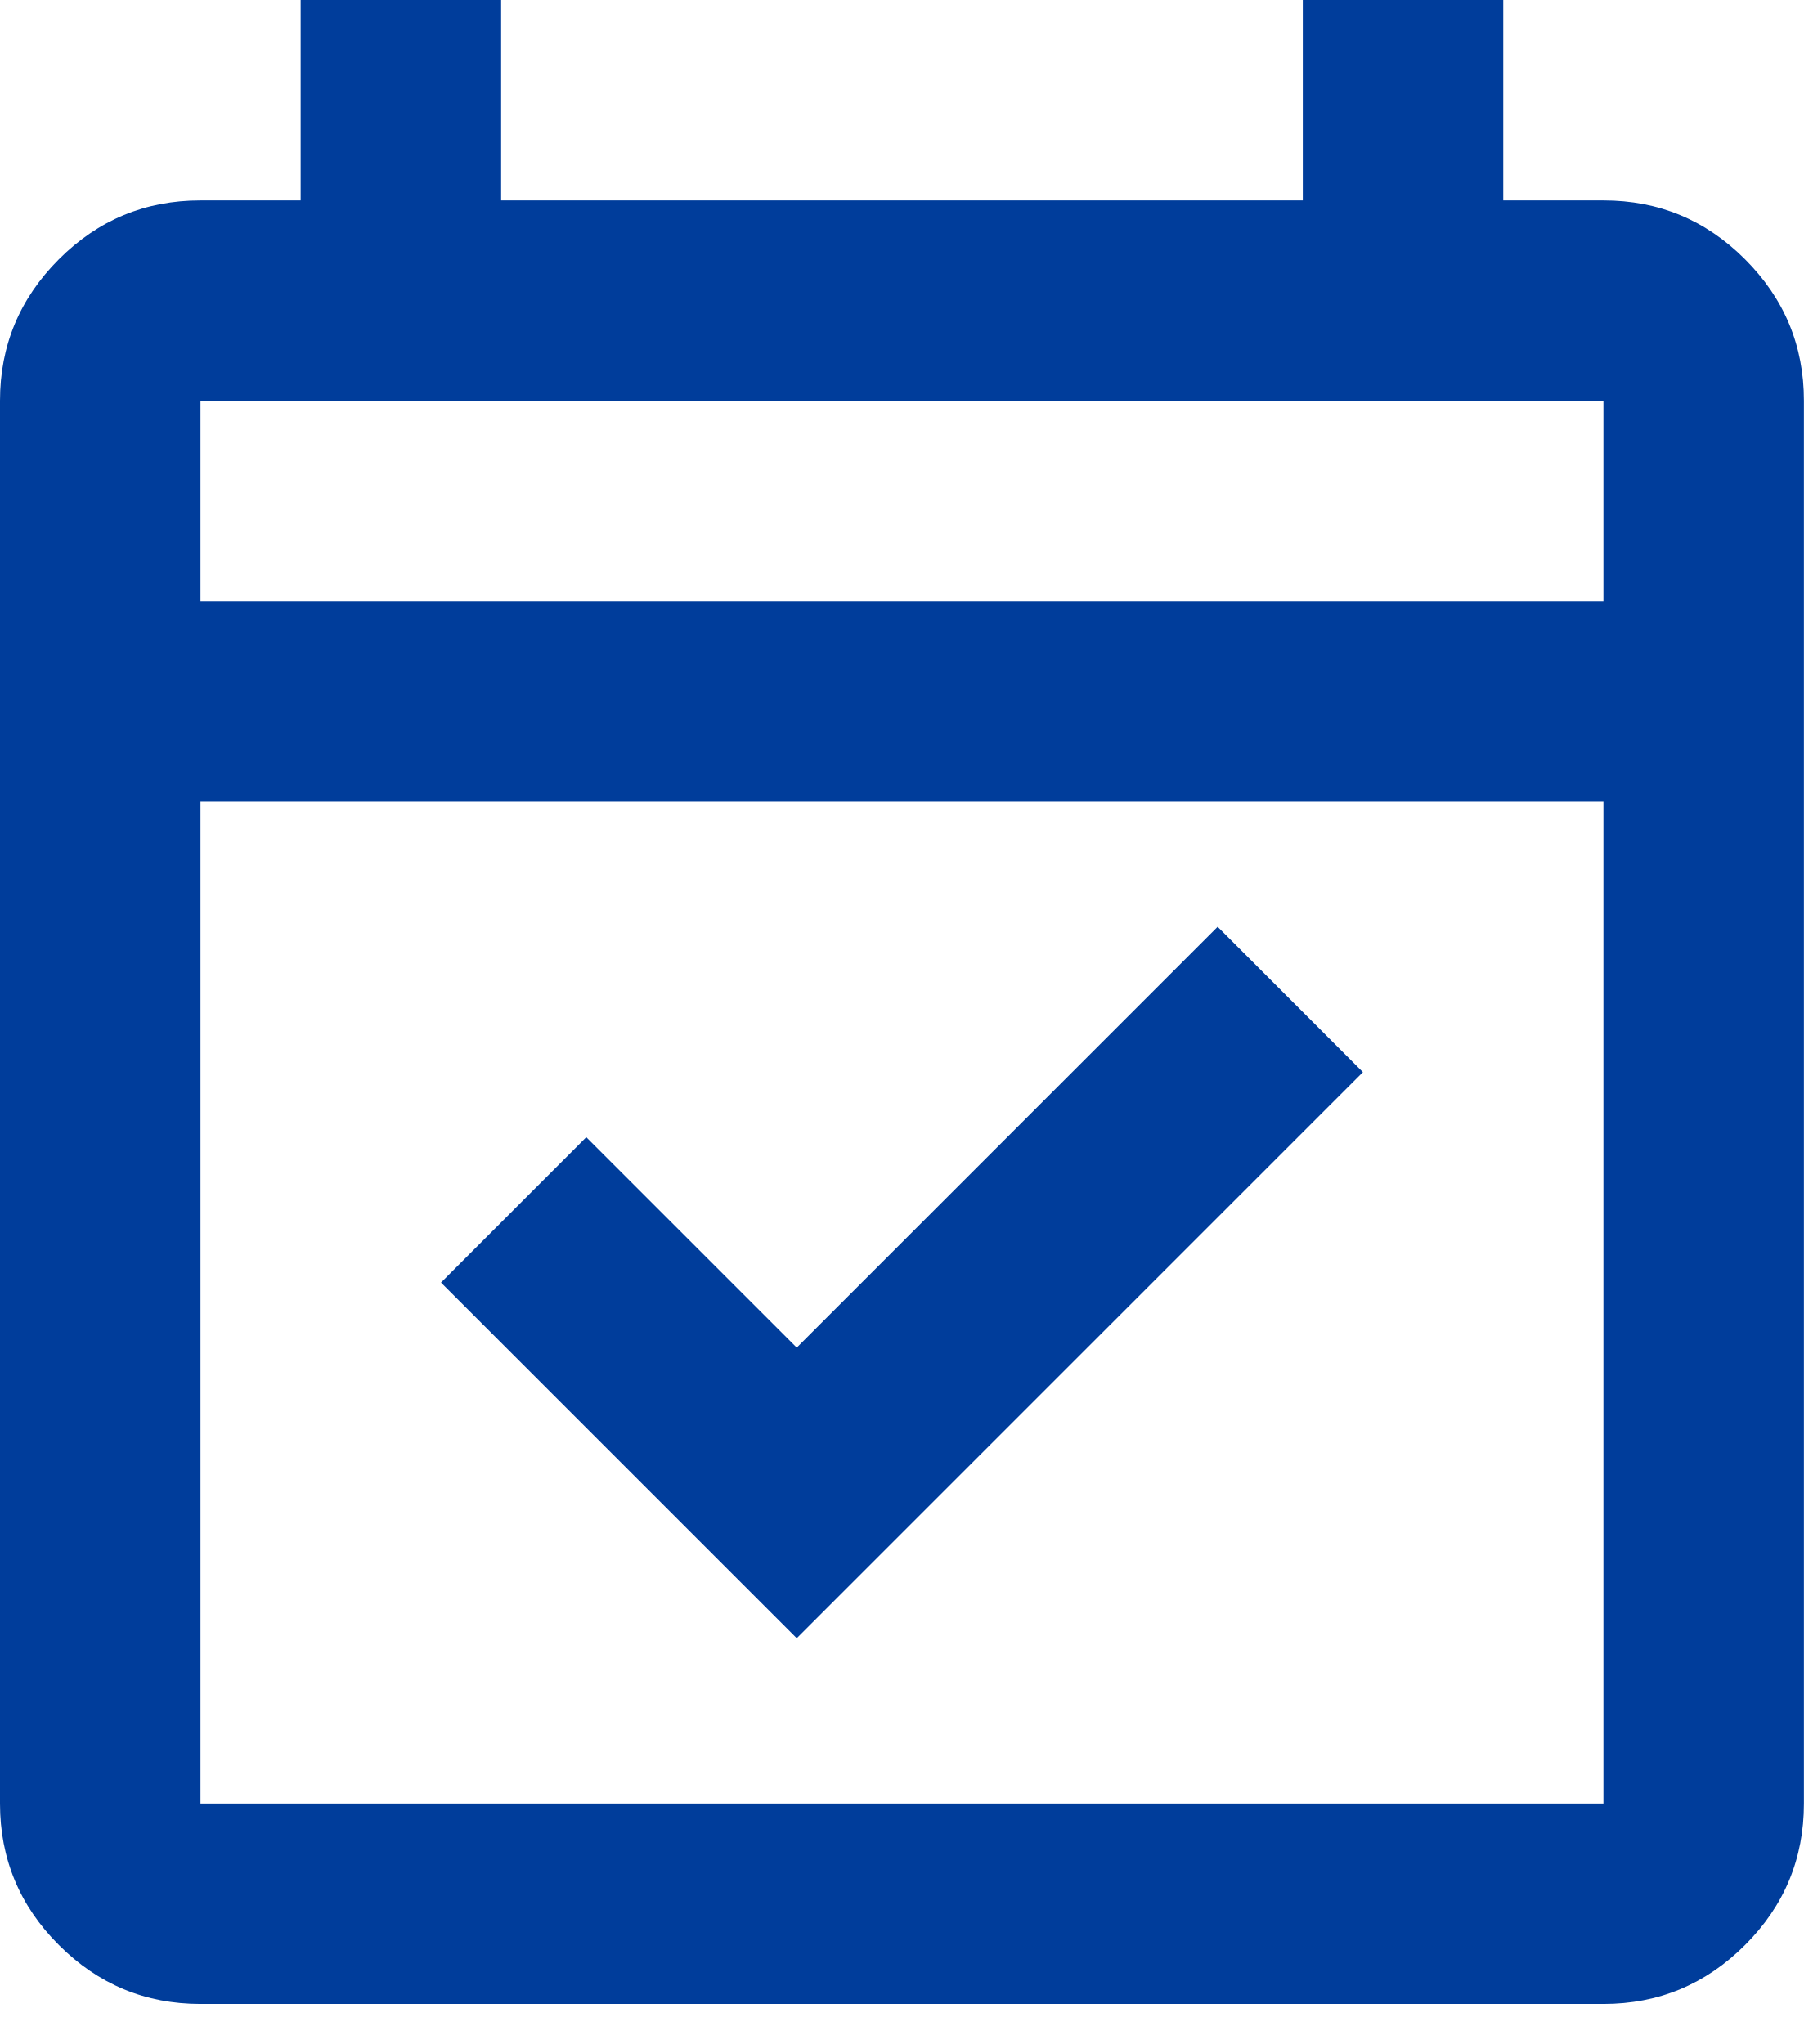
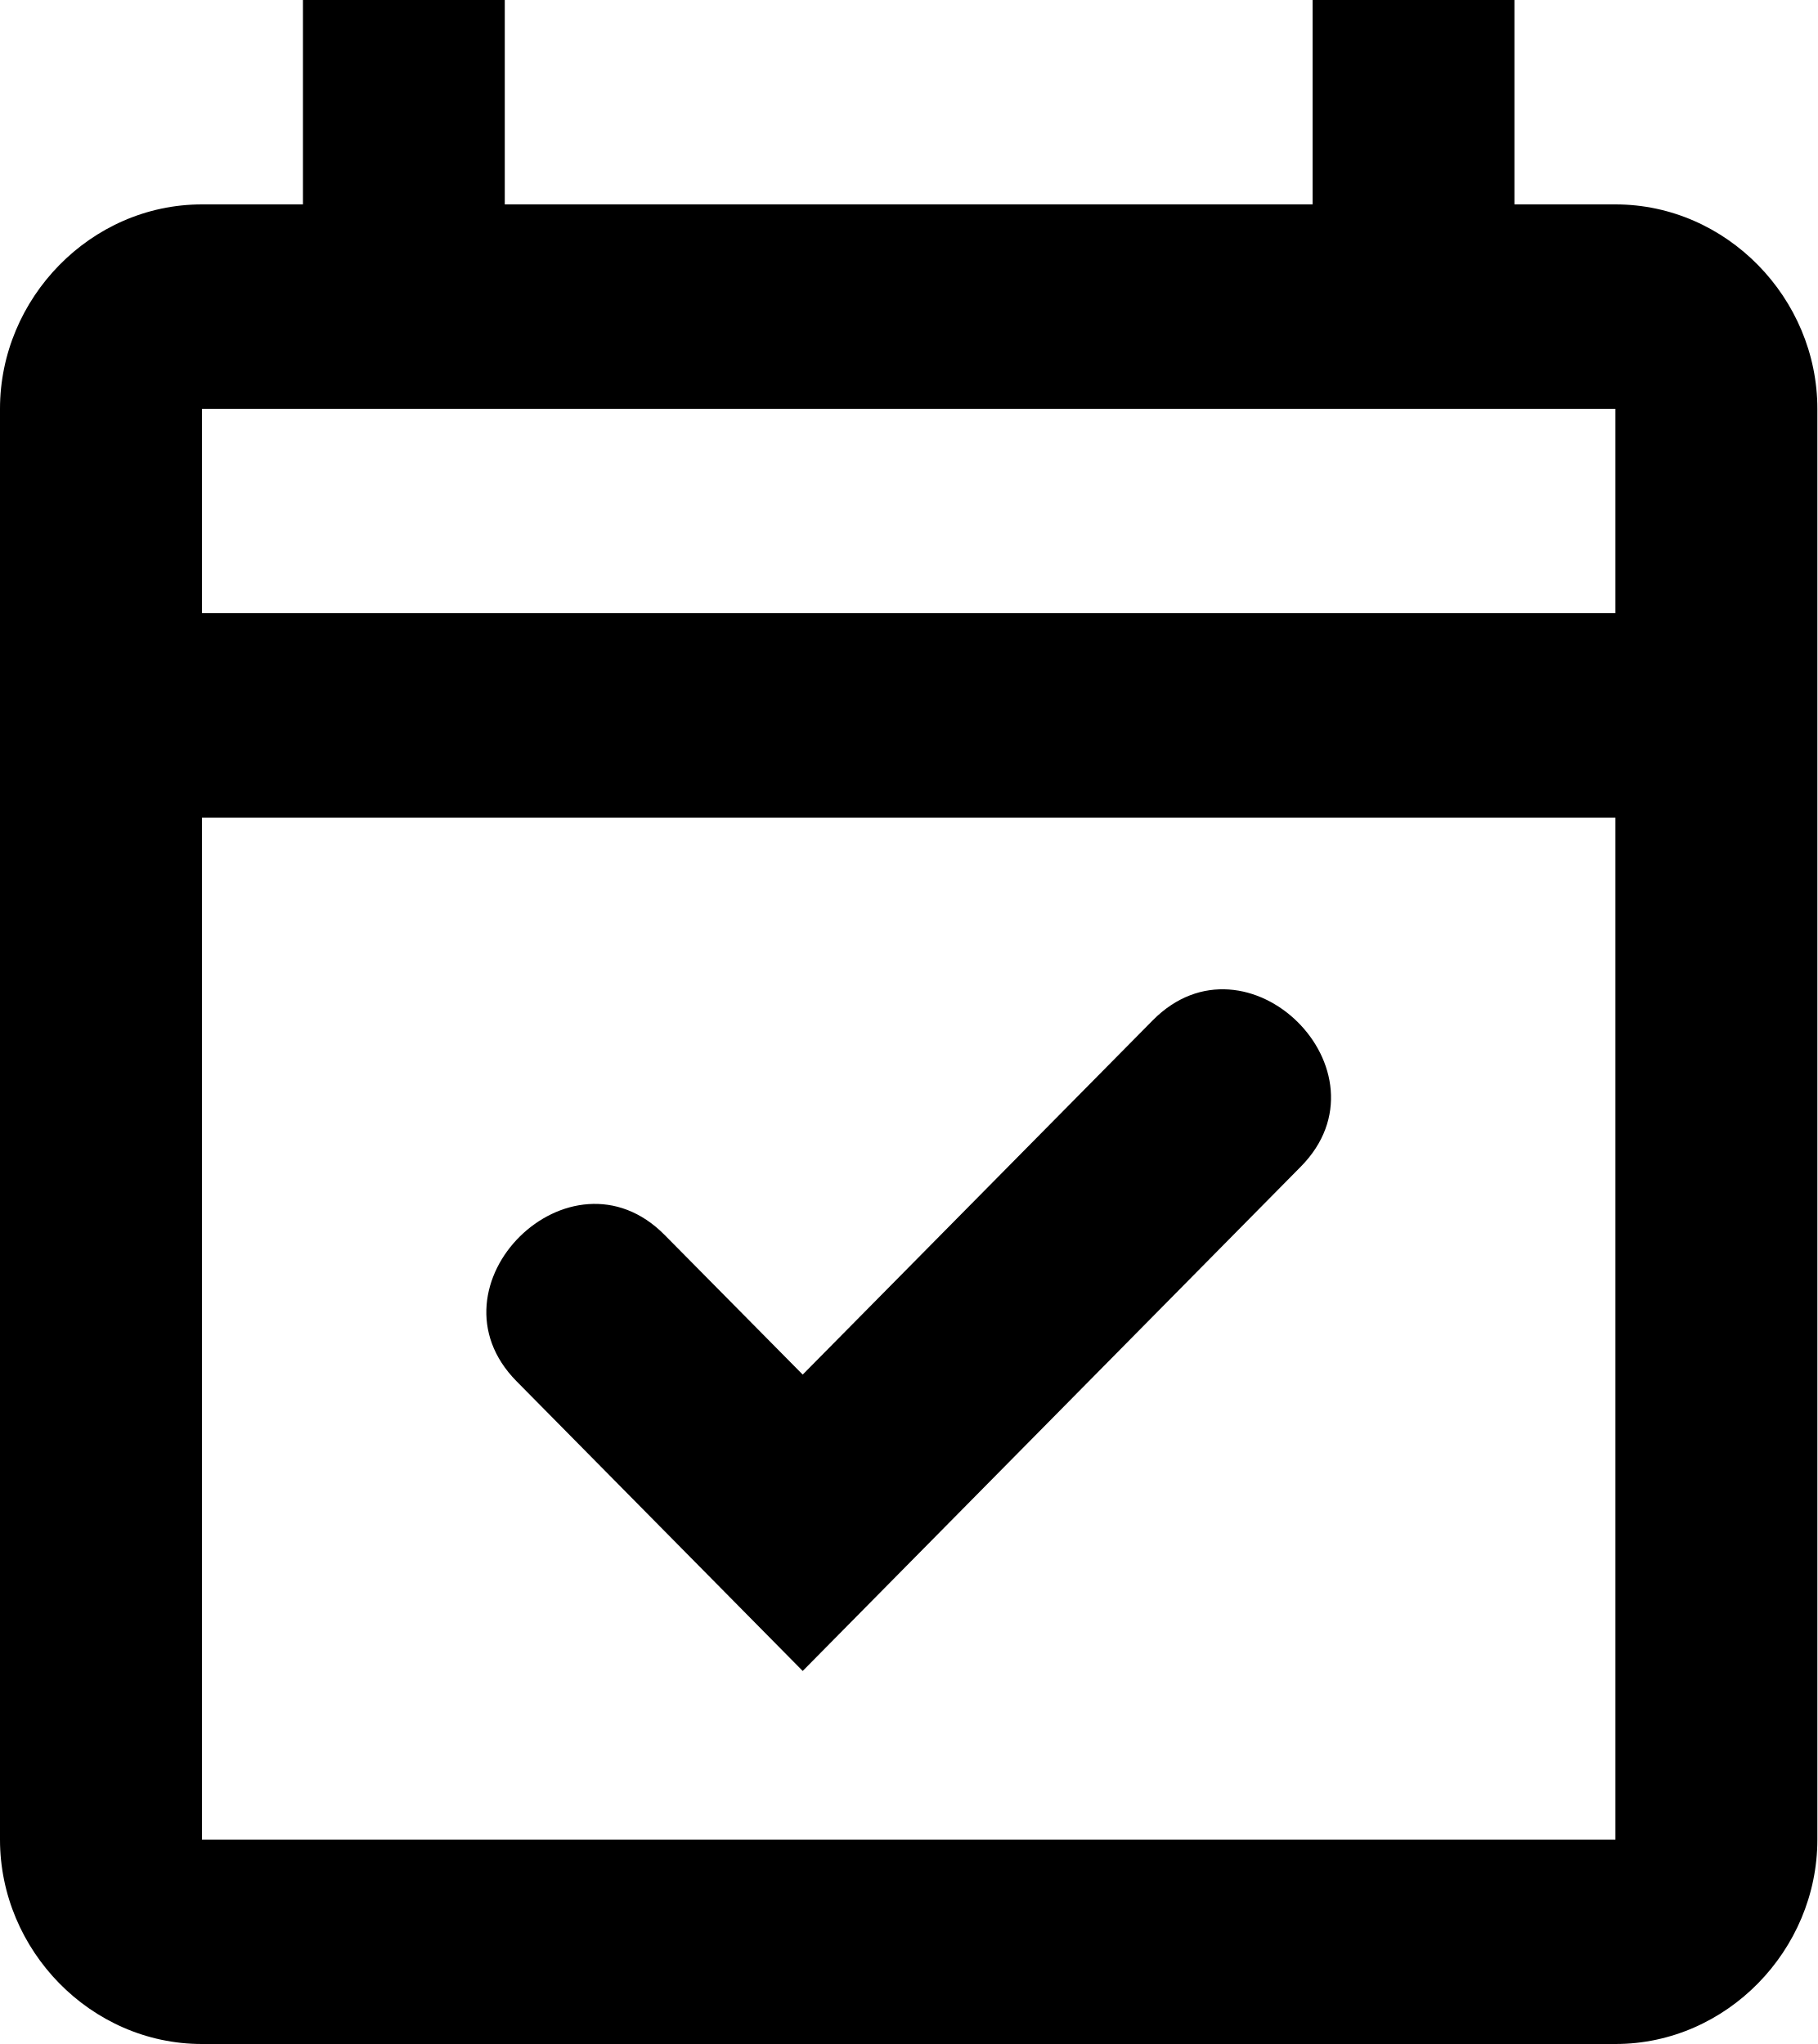
- <svg xmlns="http://www.w3.org/2000/svg" width="15" height="17" viewBox="0 0 15 17" fill="none">
-   <path d="M6.625 13.625L3.667 10.667L4.875 9.458L6.625 11.208L10.125 7.708L11.333 8.917L6.625 13.625ZM1.667 16.667C1.208 16.667 0.816 16.503 0.49 16.177C0.163 15.851 0 15.458 0 15V3.333C0 2.875 0.163 2.483 0.49 2.156C0.816 1.83 1.208 1.667 1.667 1.667H2.5V0H4.167V1.667H10.833V0H12.5V1.667H13.333C13.792 1.667 14.184 1.83 14.51 2.156C14.837 2.483 15 2.875 15 3.333V15C15 15.458 14.837 15.851 14.51 16.177C14.184 16.503 13.792 16.667 13.333 16.667H1.667ZM1.667 15H13.333V6.667H1.667V15ZM1.667 5H13.333V3.333H1.667V5ZM1.667 5V3.333V5Z" fill="#003D9B" />
+ <svg xmlns="http://www.w3.org/2000/svg" width="16" height="18" viewBox="0 0 16 18" fill="none">
+   <path d="M7.067 14.715L4.548 12.164C3.717 11.323 5.021 10.034 5.852 10.876L7.067 12.105L10.148 8.986C10.979 8.144 12.283 9.433 11.452 10.274L7.067 14.715ZM1.778 18C0.798 18 0 17.173 0 16.2V3.6C0 2.627 0.798 1.8 1.778 1.8H2.667V0H4.444V1.8H11.556V0H13.333V1.8H14.222C15.202 1.8 16 2.627 16 3.6V16.2C16 17.173 15.202 18 14.222 18H1.778ZM1.778 16.2H14.222V7.2H1.778V16.2ZM1.778 5.4H14.222V3.6H1.778V5.4Z" fill="currentColor" />
</svg>
